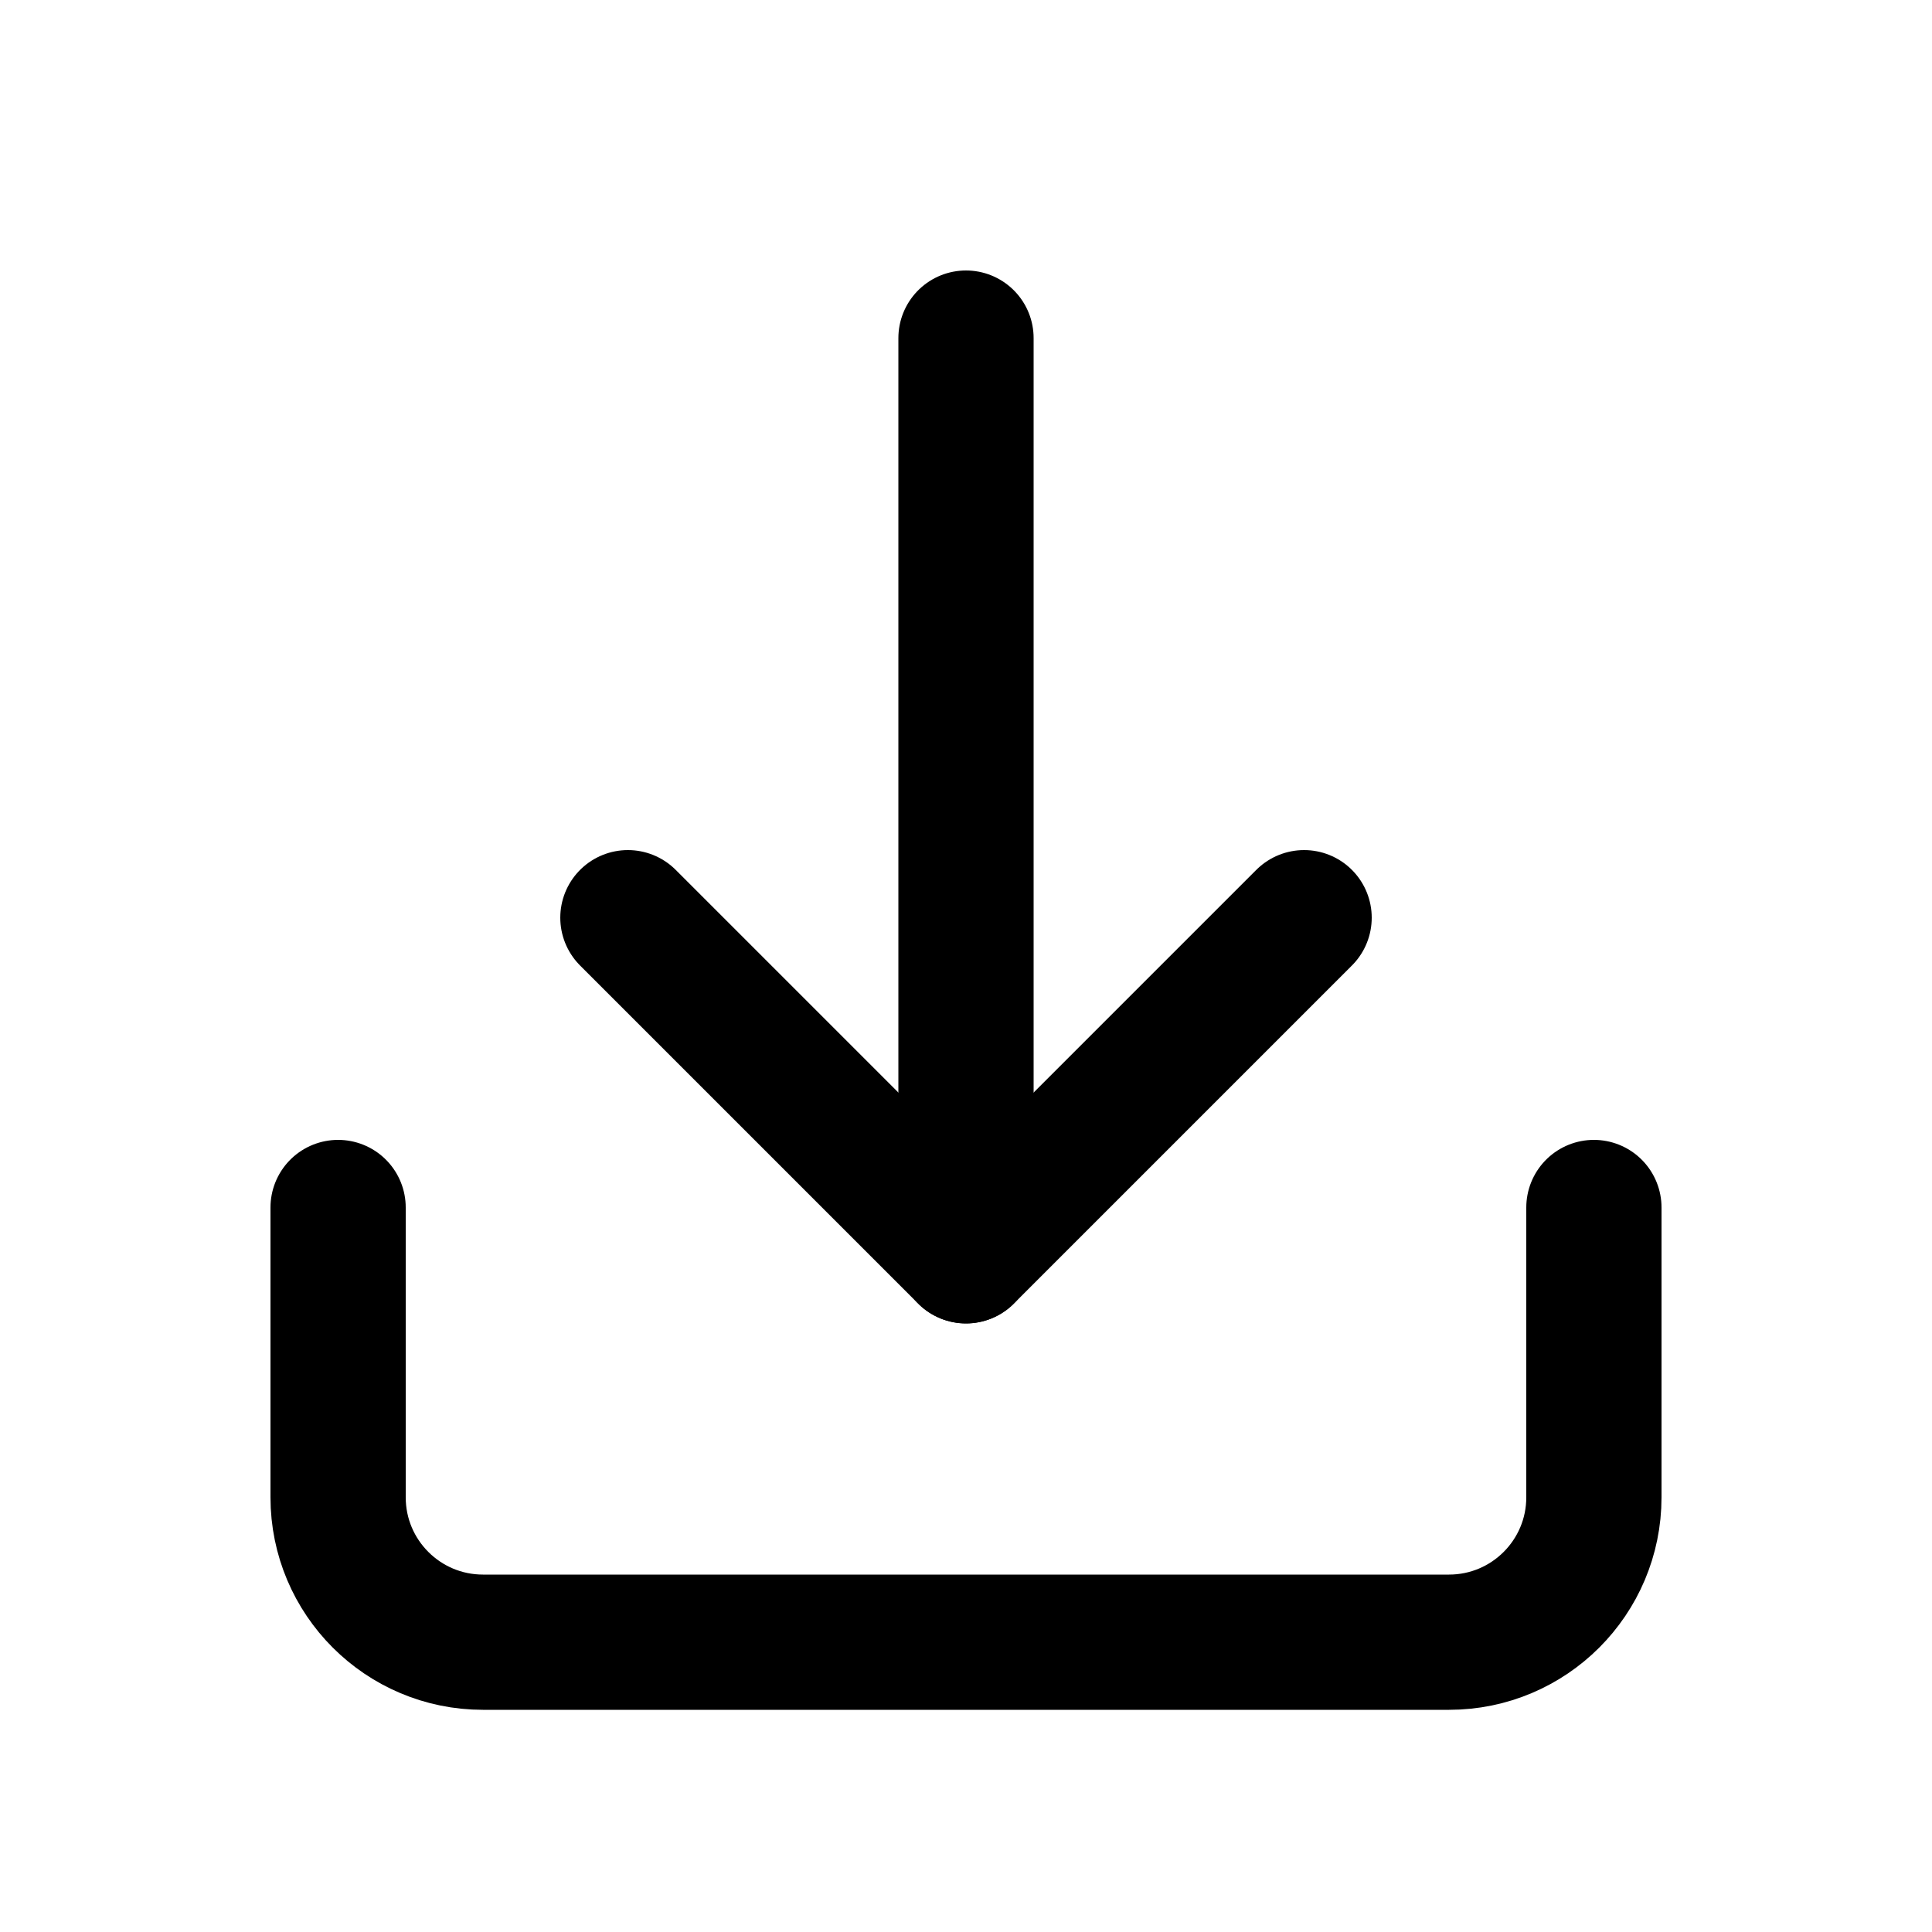
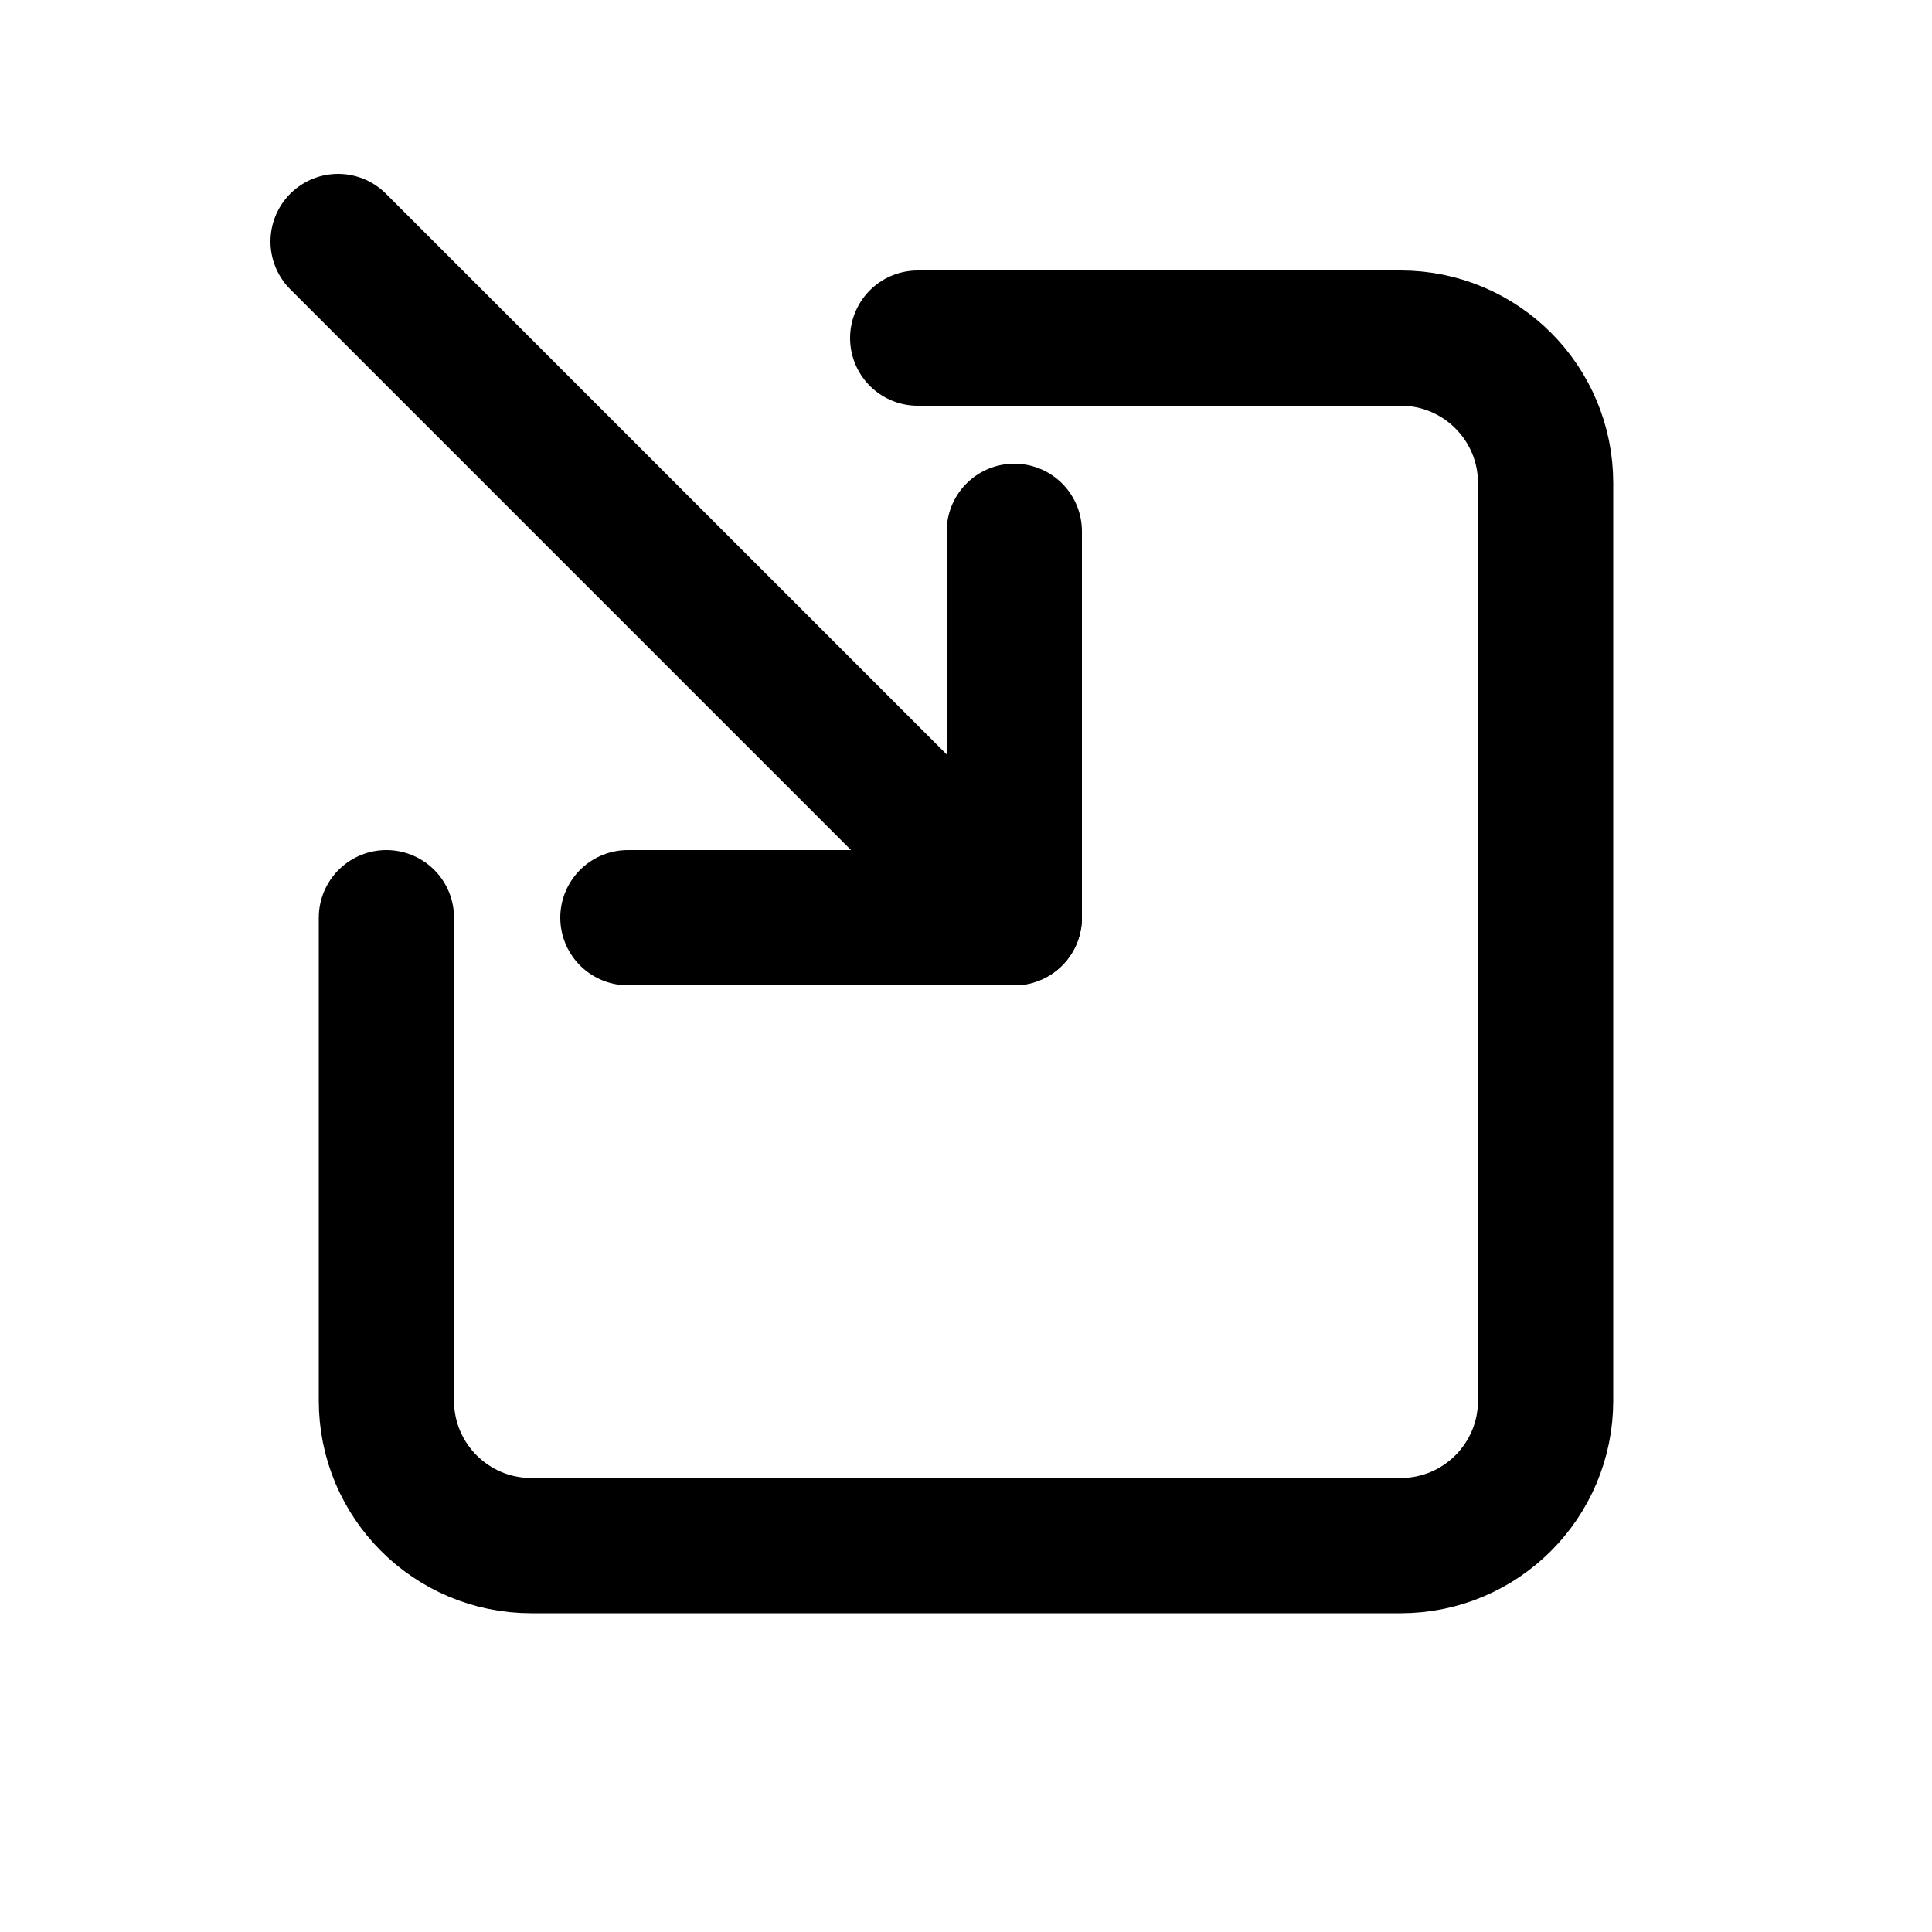
<svg xmlns="http://www.w3.org/2000/svg" width="64" height="64" viewBox="0 0 20 20" fill="none" stroke="currentColor" stroke-width="1.4" stroke-linecap="round" stroke-linejoin="round">
-   <path d="M10 3.5V13" />
-   <path d="M6.5 9.5L10 13 13.5 9.5" />
-   <path d="M3.5 12.5v3A1.5 1.5 0 0 0 5 17h10a1.5 1.5 0 0 0 1.5-1.5v-3" />
+   <path d="M9.5 3.5h5A1.5 1.5 0 0 1 16 5v9.5a1.5 1.5 0 0 1-1.5 1.5H5.5A1.5 1.5 0 0 1 4 14.5v-5" />
+   <path d="M10.5 9.5l-7-7" />
+   <path d="M6.5 9.5h4v-4" />
</svg>
